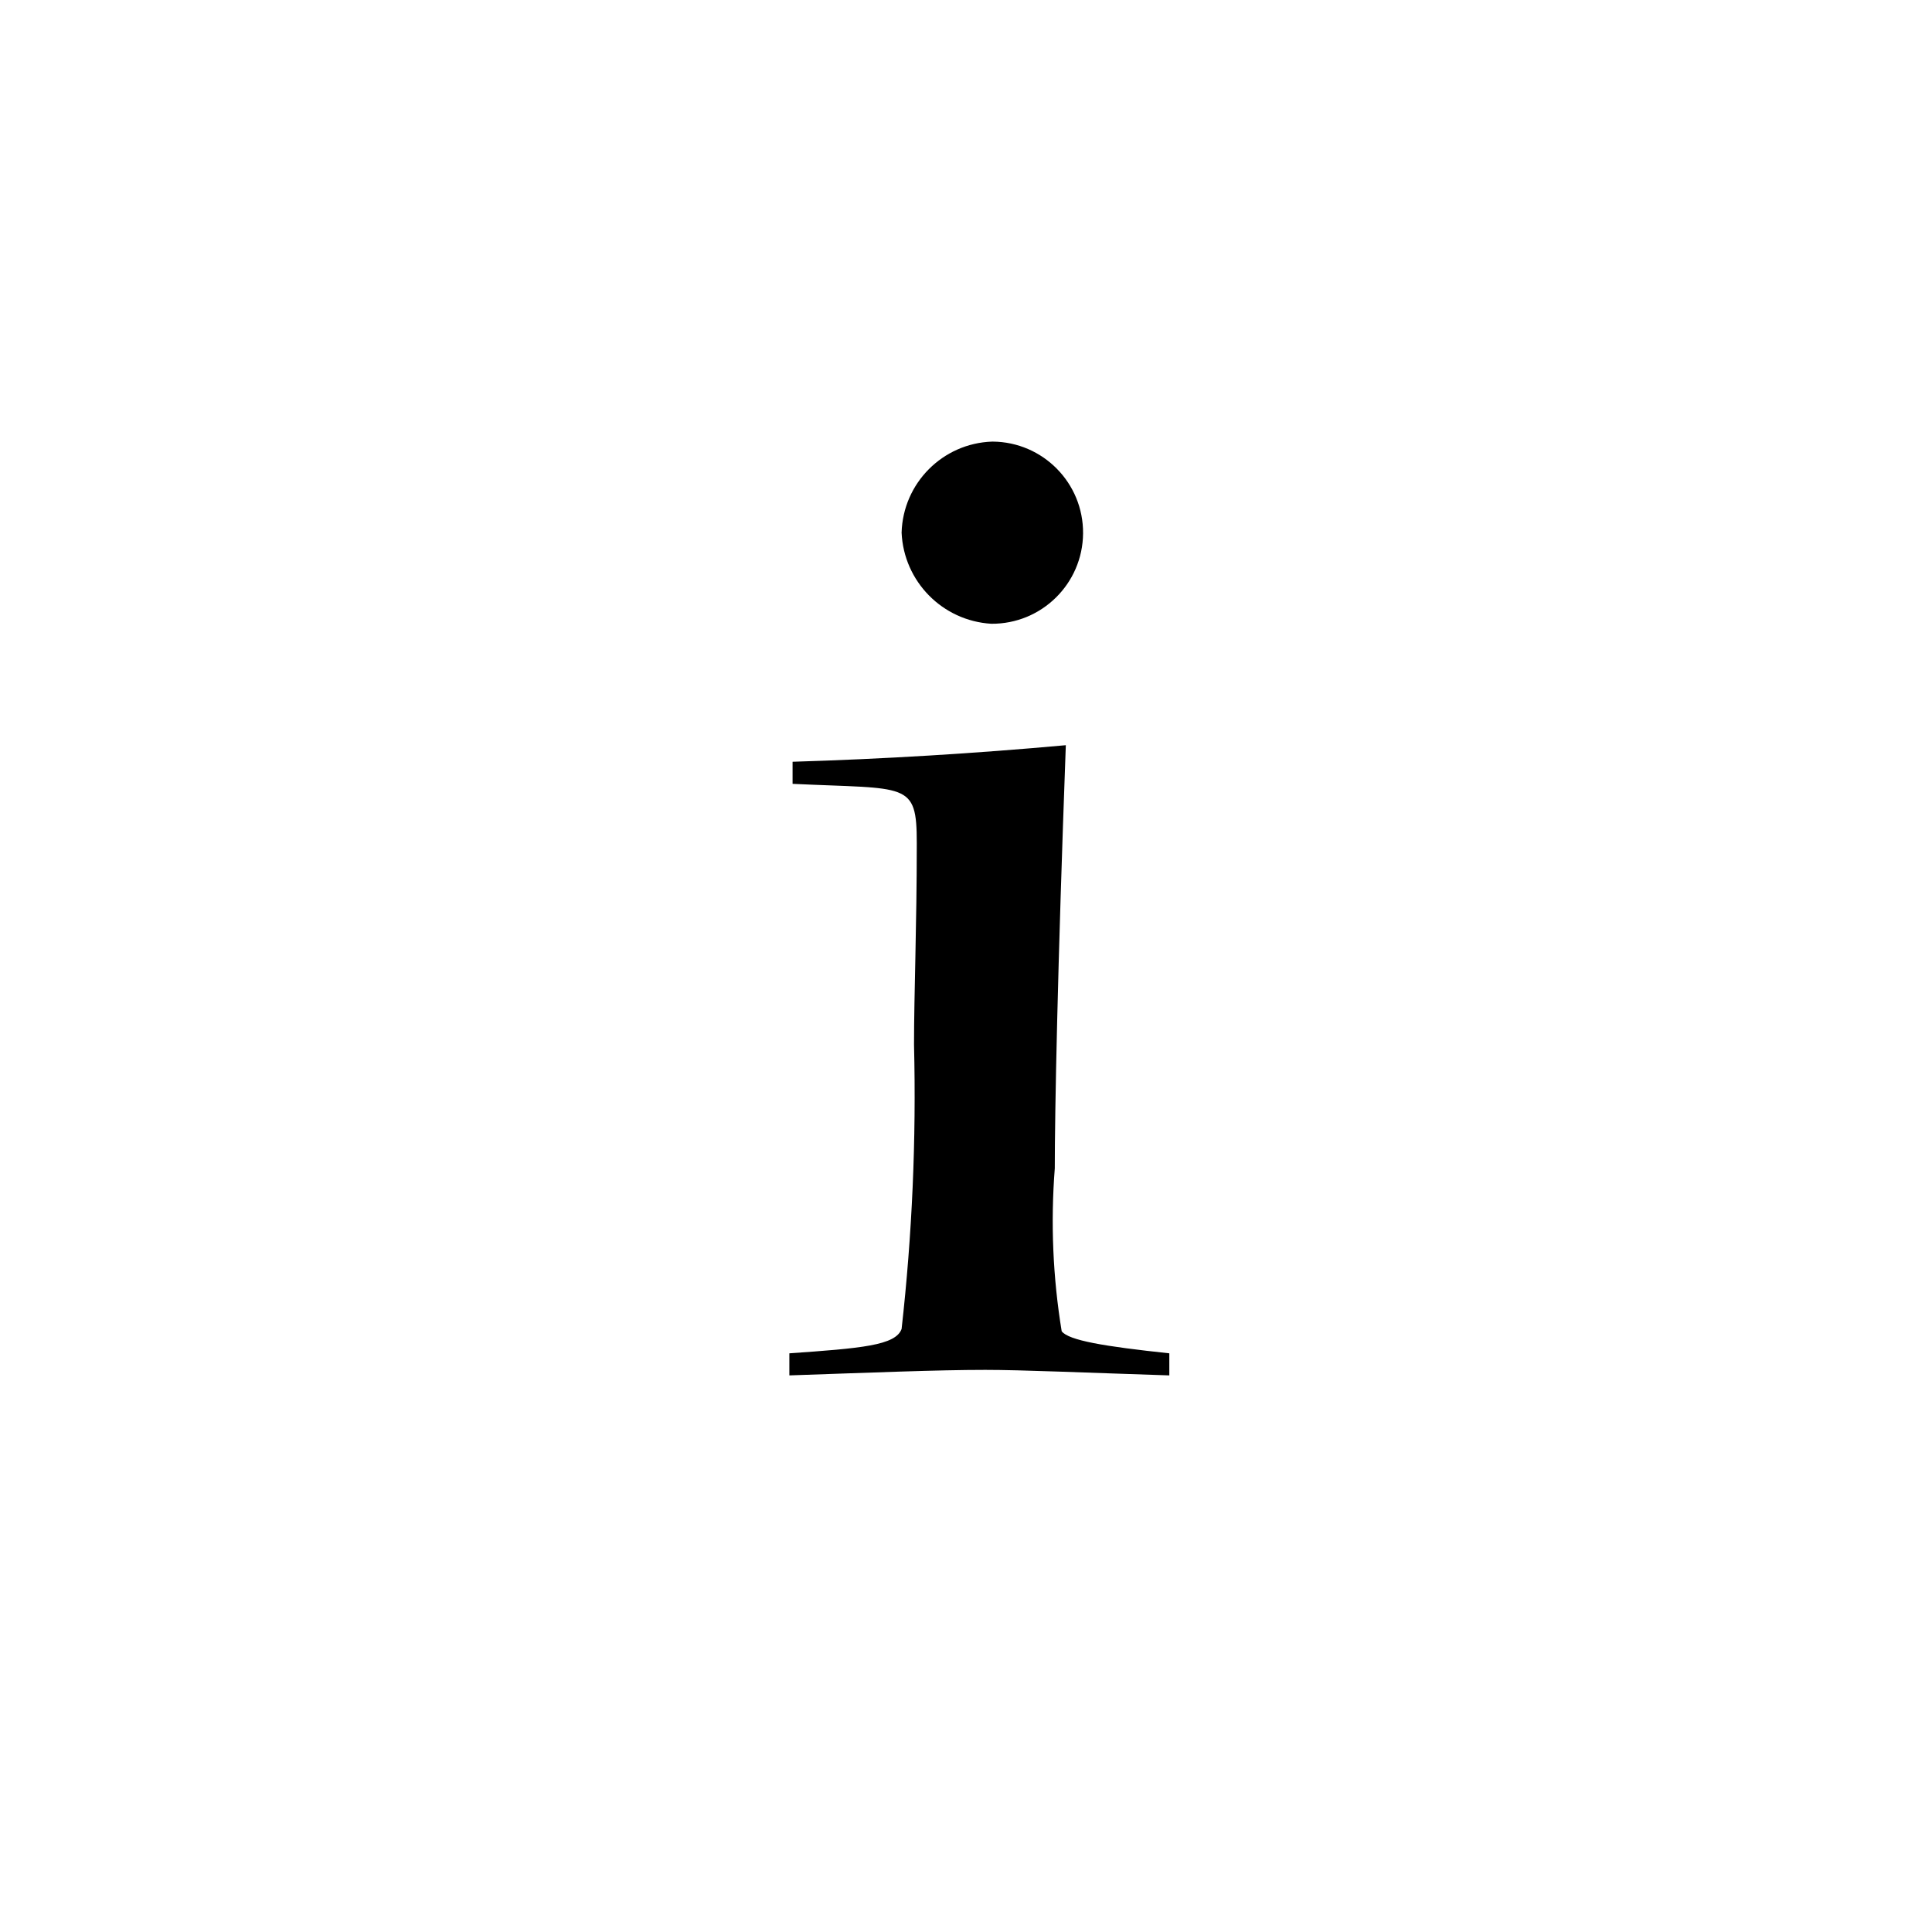
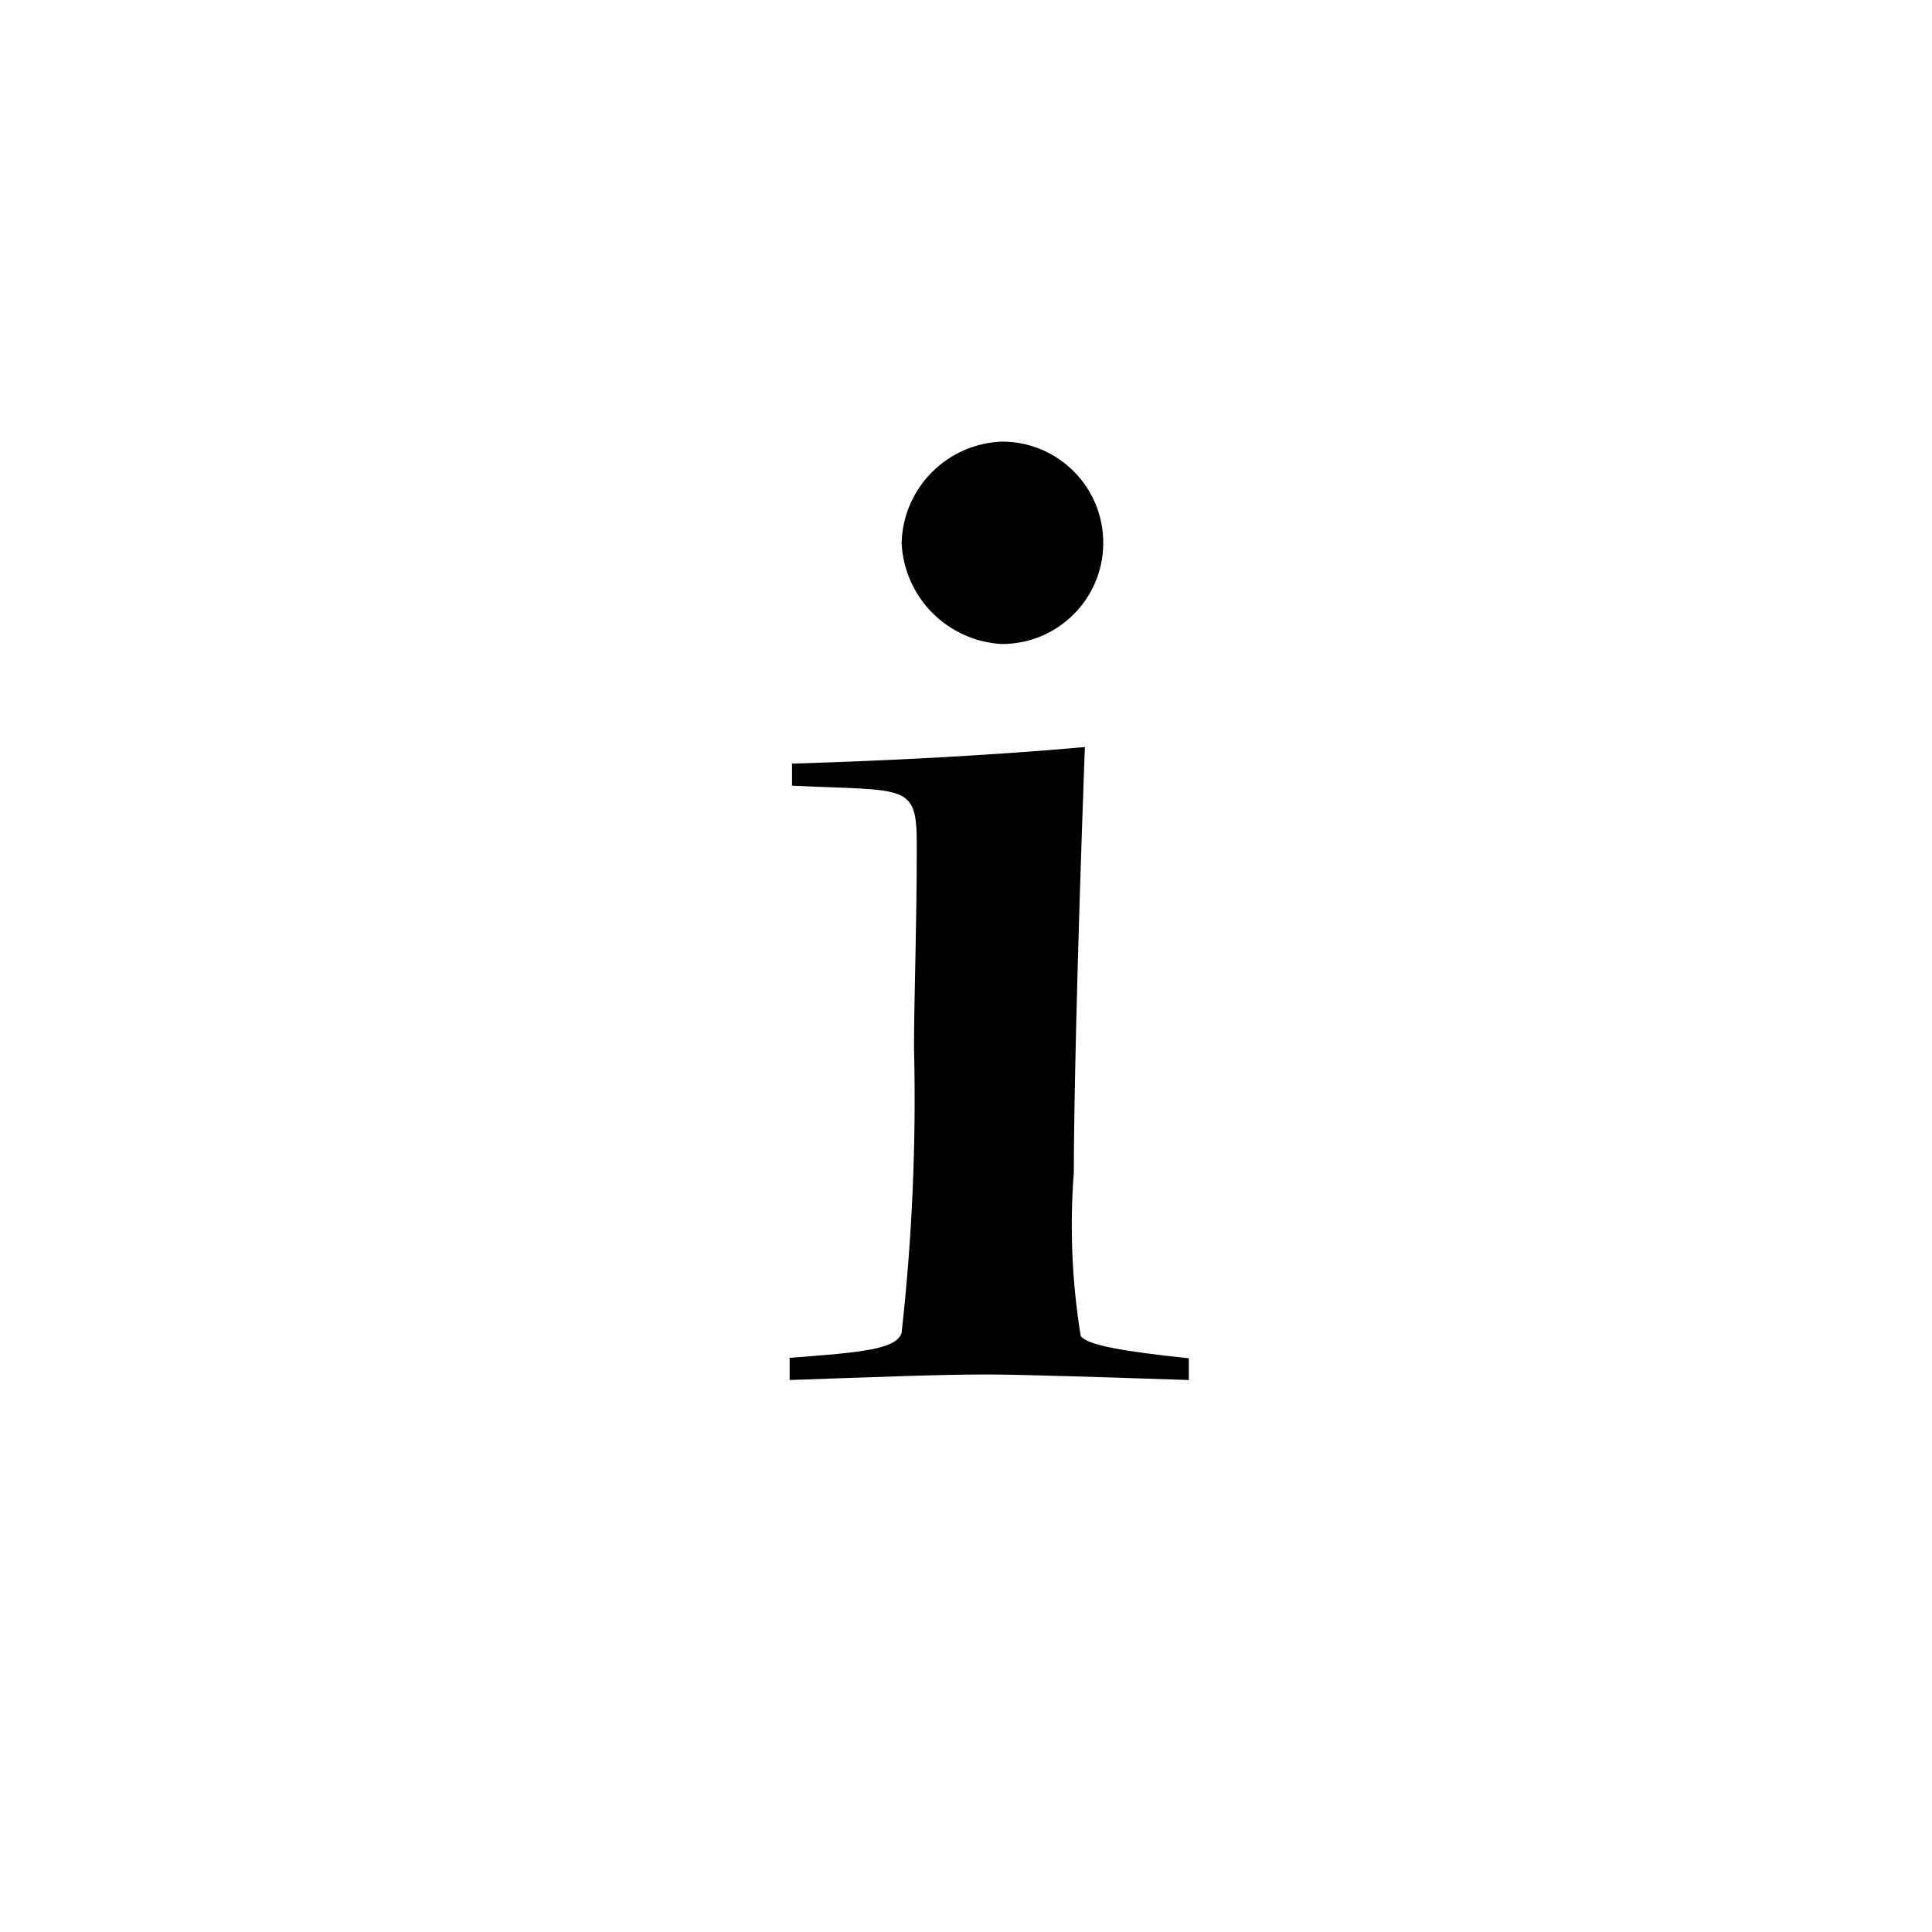
<svg xmlns="http://www.w3.org/2000/svg" id="svg" width="21" height="21" viewBox="0 0 21 21">
-   <path fill="currentColor" d="M9.8,14.445a22.751,22.751,0,0,0,.135-3.09c0-.555.03-1.275.03-2.19,0-.675-.1-.585-1.35-.645V8.28q1.485-.045,2.97-.18c-.09,2.445-.12,3.99-.12,4.6a7.4,7.4,0,0,0,.075,1.77c.075.1.465.165,1.17.24v.24c-.93-.03-1.6-.06-2-.06-.525,0-1.245.03-2.13.06v-.24C9.36,14.655,9.735,14.625,9.8,14.445Zm.99-9.645a.99.99,0,1,1-.015,1.98A1.038,1.038,0,0,1,9.8,5.79,1.019,1.019,0,0,1,10.785,4.8Z" />
+   <path fill="currentColor" d="M9.8,14.488a22.887,22.887,0,0,0,.135-3.1c0-.557.03-1.281.03-2.2,0-.679-.1-.588-1.356-.648V8.3c1-.029,2.189-.09,3.183-.18-.09,2.456-.12,4.007-.12,4.625a7.494,7.494,0,0,0,.075,1.778c.076.1.467.166,1.175.241V15c-.934-.03-1.812-.06-2.2-.06-.527,0-1.25.03-2.139.06v-.241C9.364,14.7,9.74,14.668,9.8,14.488ZM10.9,4.8A1.1,1.1,0,1,1,10.884,7,1.154,1.154,0,0,1,9.8,5.9,1.132,1.132,0,0,1,10.9,4.8Z" />
</svg>
